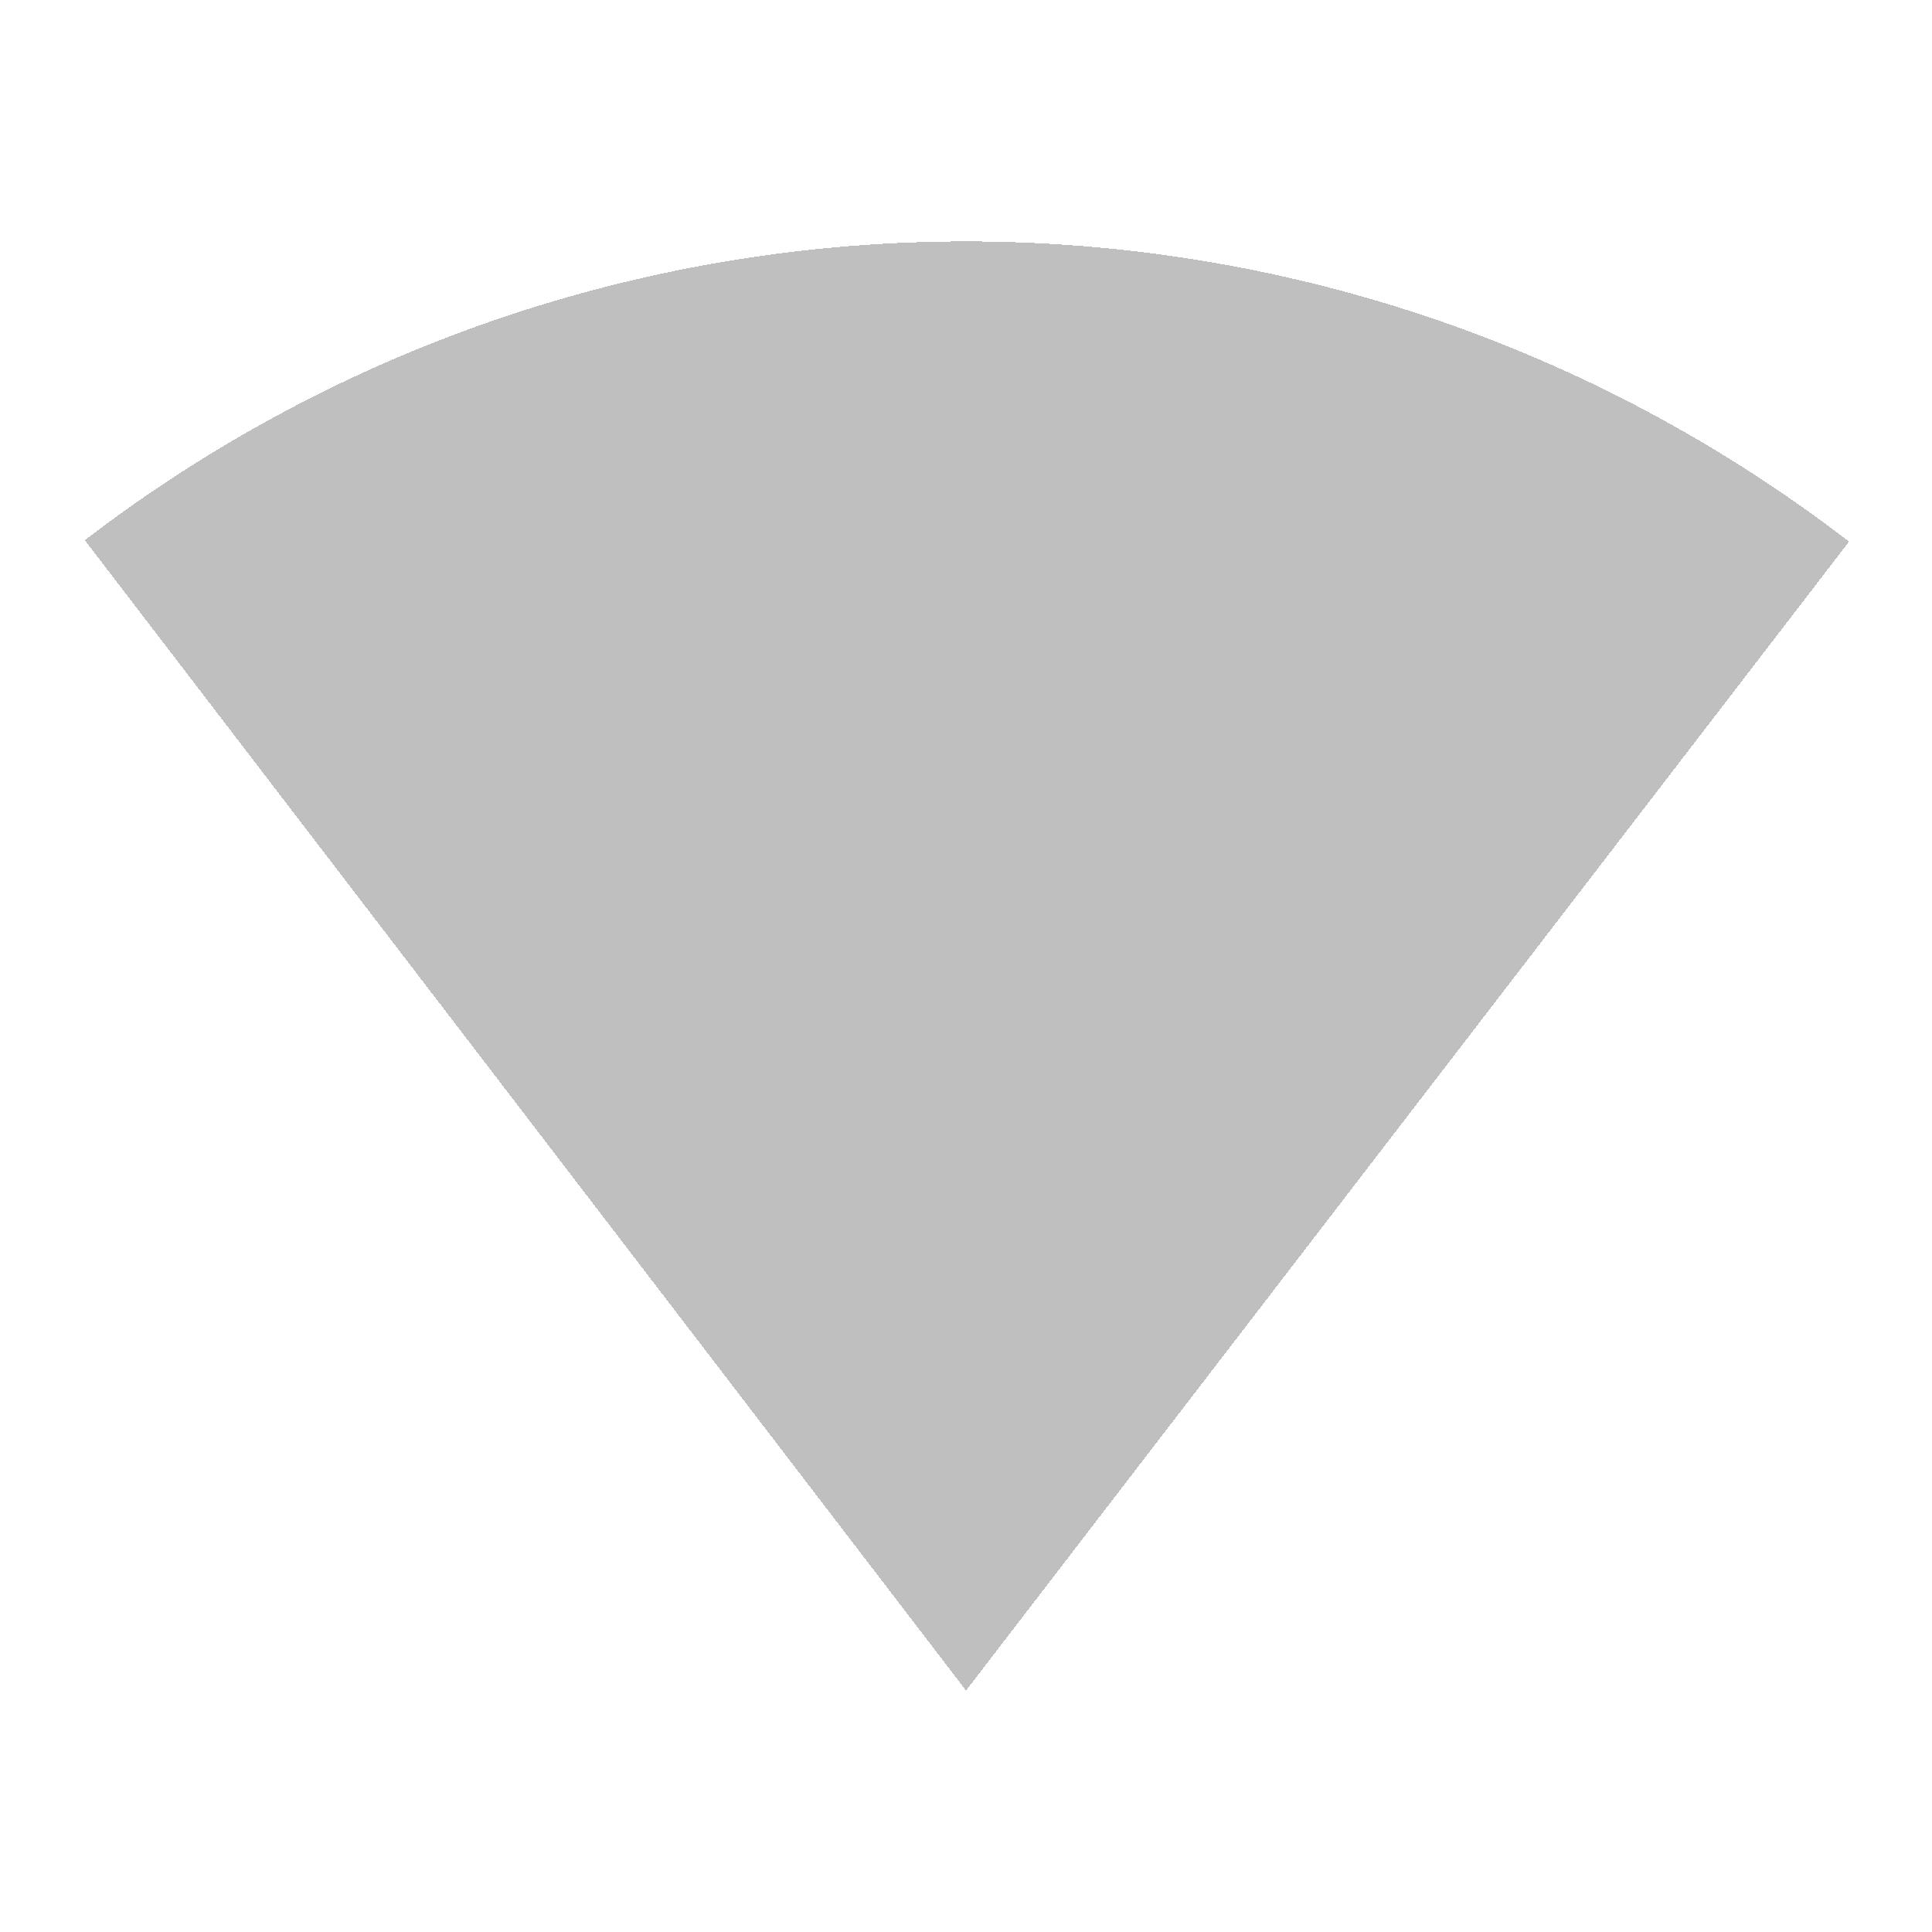
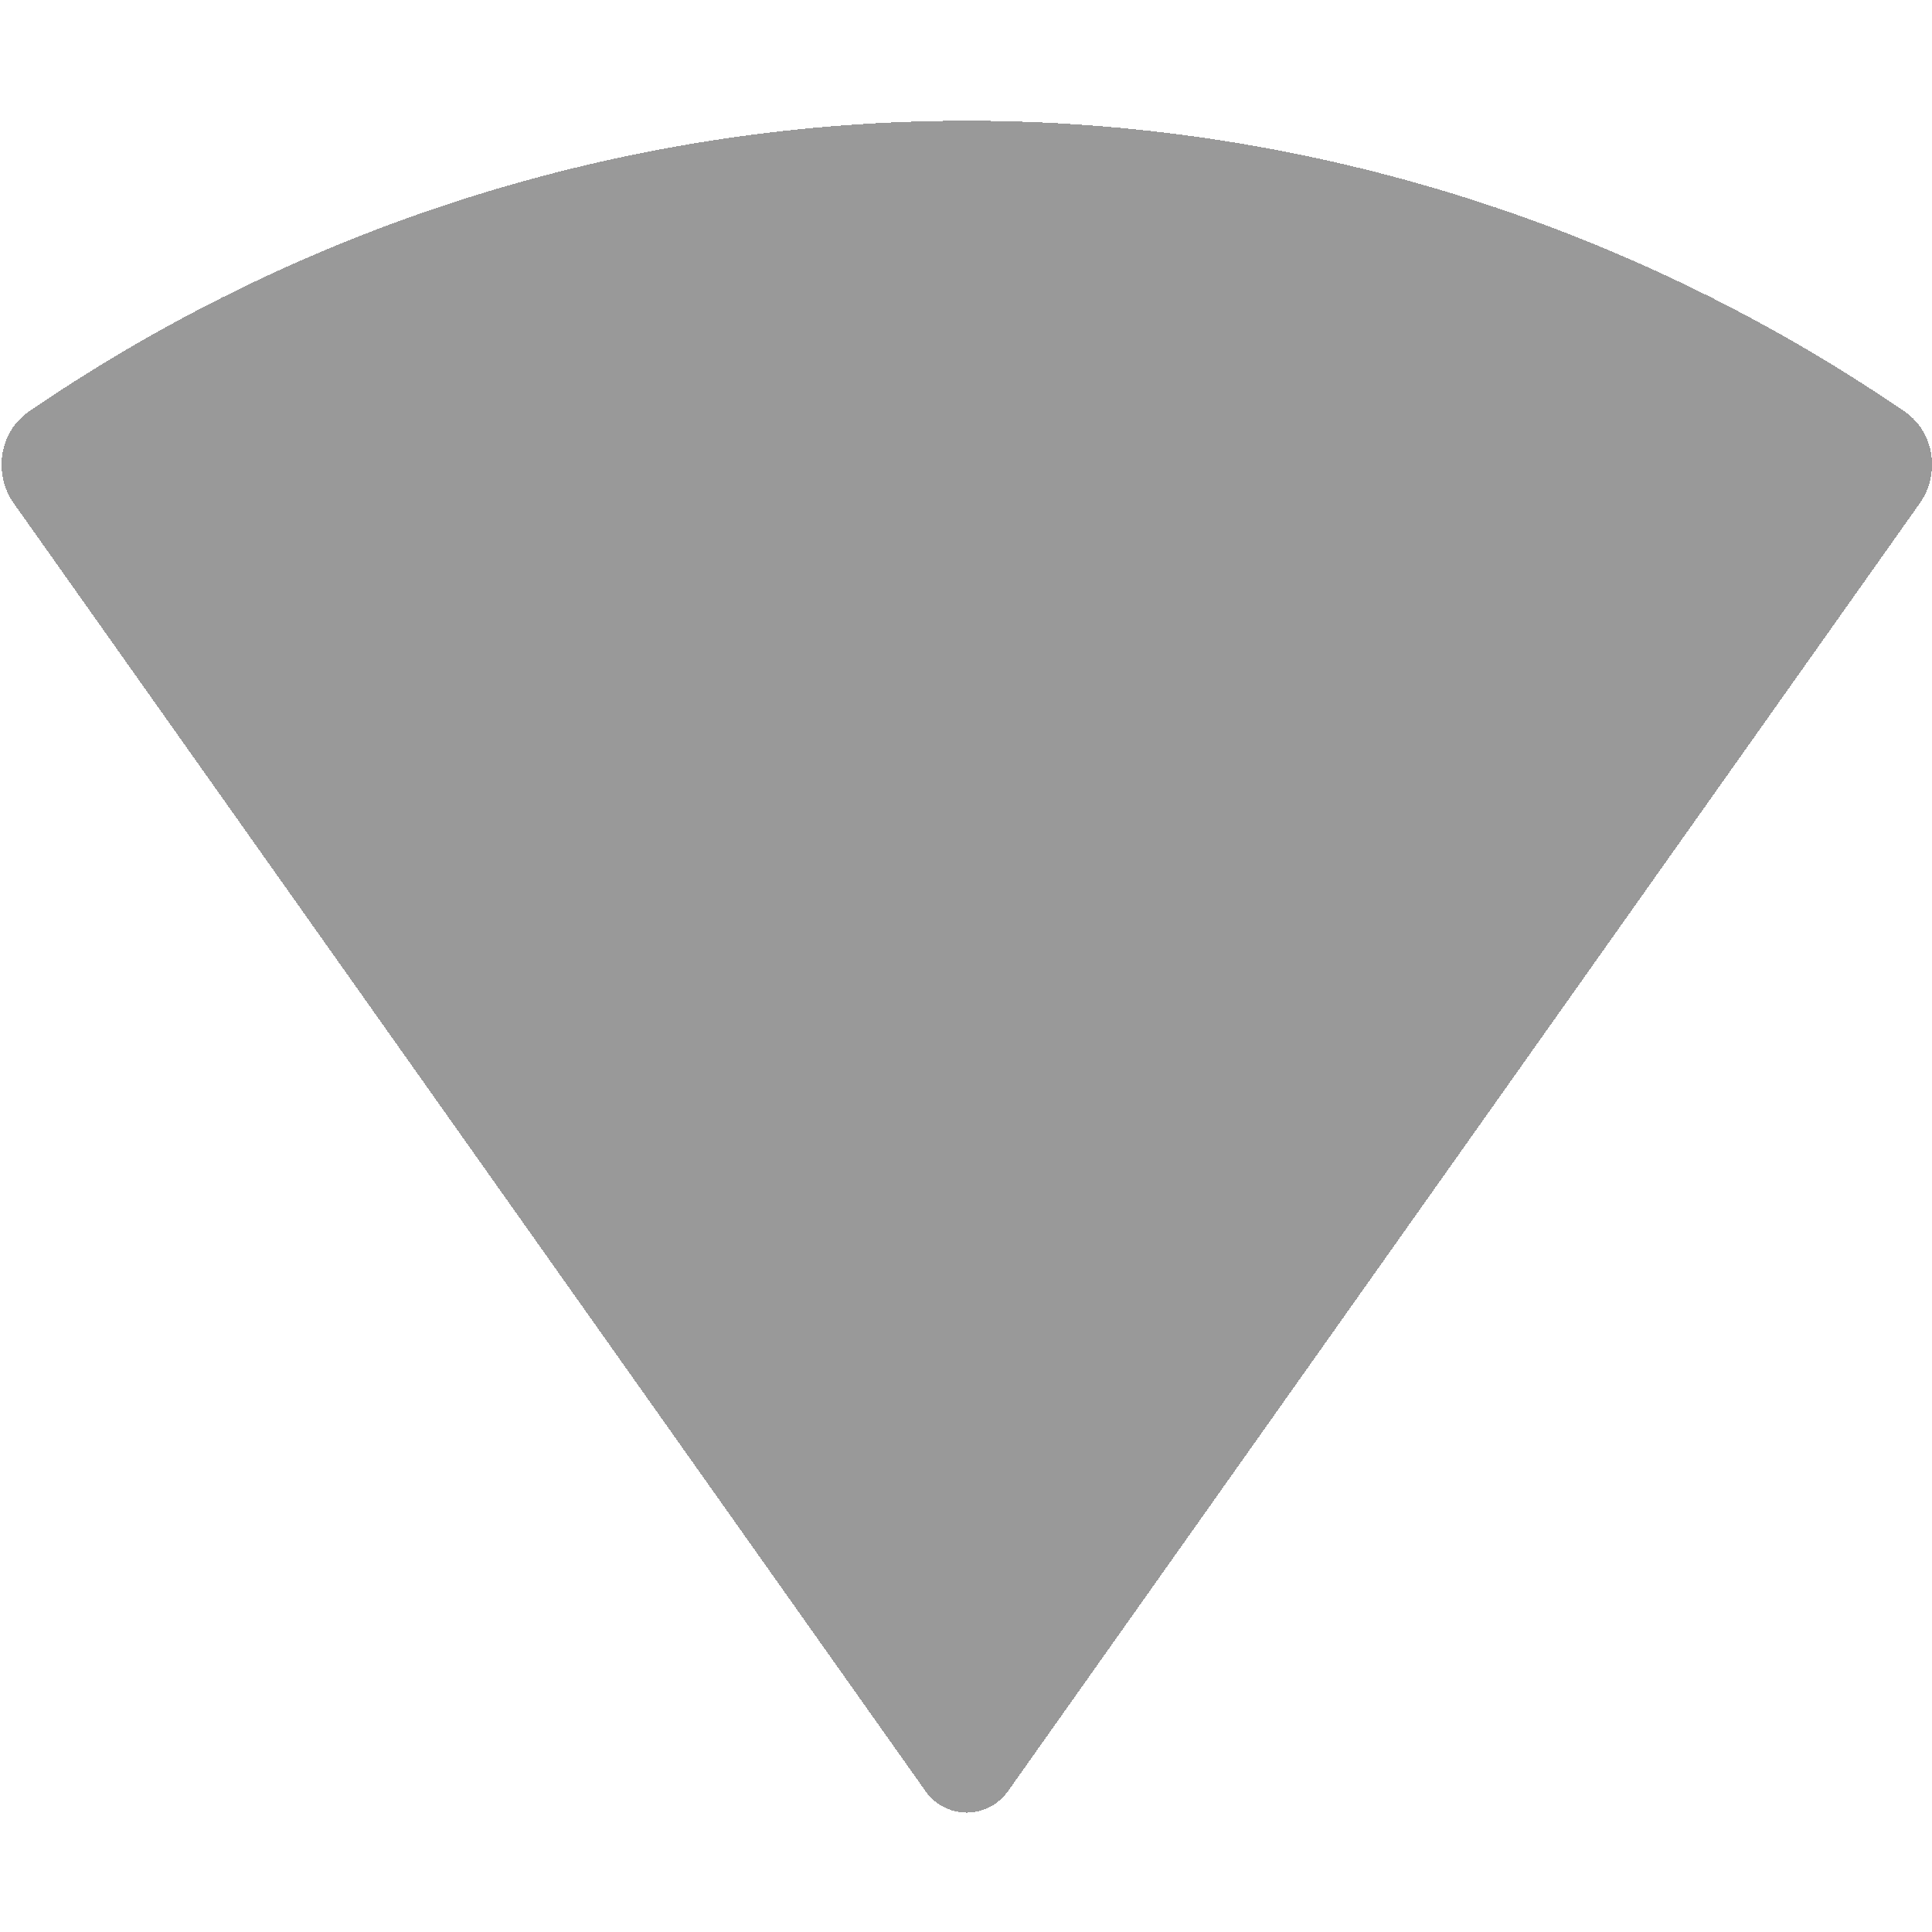
<svg xmlns="http://www.w3.org/2000/svg" xmlns:xlink="http://www.w3.org/1999/xlink" width="16" height="16" id="svg2" version="1.1" shape-rendering="crispEdges">
  <defs id="defs4">
    <linearGradient id="linearGradient5306">
      <stop style="stop-color:#ffffff;stop-opacity:0.099;" offset="0" id="stop5308" />
      <stop style="stop-color:#ffffff;stop-opacity:0;" offset="1" id="stop5310" />
    </linearGradient>
    <linearGradient id="linearGradient5290">
      <stop style="stop-color:#00ffff;stop-opacity:0.098;" offset="0" id="stop5292" />
      <stop id="stop6740" offset="0.5" style="stop-color:#00ff7f;stop-opacity:0.047;" />
      <stop style="stop-color:#00ff00;stop-opacity:0;" offset="1" id="stop5294" />
    </linearGradient>
    <linearGradient id="linearGradient5188">
      <stop style="stop-color:#64b5f6;stop-opacity:0.247;" offset="0" id="stop5198" />
      <stop style="stop-color:#64b5f6;stop-opacity:0;" offset="1" id="stop5192" />
    </linearGradient>
    <linearGradient id="linearGradient3975">
      <stop style="stop-color:#ff5555;stop-opacity:1;" offset="0" id="stop3977" />
    </linearGradient>
    <linearGradient id="linearGradient3969">
      <stop style="stop-color:#87cdde;stop-opacity:1;" offset="0" id="stop3971" />
    </linearGradient>
    <filter id="filter3945" x="0" y="6" width="1.2" style="color-interpolation-filters:sRGB">
      <feDiffuseLighting id="feDiffuseLighting3947" lighting-color="#fdfdfd" surfaceScale="121.495" diffuseConstant="28.448" />
    </filter>
    <filter id="filter3979" style="color-interpolation-filters:sRGB">
      <feFlood flood-opacity="0.2" flood-color="rgb(0,0,0)" result="flood" id="feFlood3981" />
      <feComposite in="flood" in2="SourceGraphic" operator="in" result="composite1" id="feComposite3983" />
      <feGaussianBlur stdDeviation="6" result="blur" id="feGaussianBlur3985" />
      <feOffset dx="0" dy="6" result="offset" id="feOffset3987" />
      <feComposite in="SourceGraphic" in2="offset" operator="over" result="fbSourceGraphic" id="feComposite3989" />
      <feColorMatrix result="fbSourceGraphicAlpha" in="fbSourceGraphic" values="0 0 0 -1 0 0 0 0 -1 0 0 0 0 -1 0 0 0 0 1 0" id="feColorMatrix3991" />
      <feFlood id="feFlood3993" flood-opacity="0.2" flood-color="rgb(0,0,0)" result="flood" in="fbSourceGraphic" />
      <feComposite id="feComposite3995" in2="fbSourceGraphic" in="flood" operator="in" result="composite1" />
      <feGaussianBlur id="feGaussianBlur3997" stdDeviation="6" result="blur" />
      <feOffset id="feOffset3999" dx="0" dy="6" result="offset" />
      <feComposite id="feComposite4001" in2="offset" in="fbSourceGraphic" operator="over" result="composite2" />
    </filter>
    <filter style="color-interpolation-filters:sRGB" id="filter3876">
      <feFlood flood-opacity="0.2" flood-color="rgb(0,0,0)" result="flood" id="feFlood3878" />
      <feComposite in="flood" in2="SourceGraphic" operator="in" result="composite1" id="feComposite3880" />
      <feGaussianBlur stdDeviation="6" result="blur" id="feGaussianBlur3882" />
      <feOffset dx="0" dy="6" result="offset" id="feOffset3884" />
      <feComposite in="SourceGraphic" in2="offset" operator="over" result="fbSourceGraphic" id="feComposite3886" />
      <feColorMatrix result="fbSourceGraphicAlpha" in="fbSourceGraphic" values="0 0 0 -1 0 0 0 0 -1 0 0 0 0 -1 0 0 0 0 1 0" id="feColorMatrix3888" />
      <feFlood id="feFlood3890" flood-opacity="0.397" flood-color="rgb(0,0,0)" result="flood" in="fbSourceGraphic" />
      <feComposite id="feComposite3892" in2="fbSourceGraphic" in="flood" operator="in" result="composite1" />
      <feGaussianBlur id="feGaussianBlur3894" stdDeviation="19.2" result="blur" />
      <feOffset id="feOffset3896" dx="0" dy="6" result="offset" />
      <feComposite id="feComposite3898" in2="offset" in="fbSourceGraphic" operator="over" result="fbSourceGraphic" />
      <feColorMatrix result="fbSourceGraphicAlpha" in="fbSourceGraphic" values="0 0 0 -1 0 0 0 0 -1 0 0 0 0 -1 0 0 0 0 1 0" id="feColorMatrix3900" />
      <feFlood id="feFlood3902" flood-opacity="0.8" flood-color="rgb(0,0,0)" result="flood" in="fbSourceGraphic" />
      <feComposite id="feComposite3904" in2="fbSourceGraphic" in="flood" operator="in" result="composite1" />
      <feGaussianBlur id="feGaussianBlur3906" stdDeviation="19.2" result="blur" />
      <feOffset id="feOffset3908" dx="0" dy="6" result="offset" />
      <feComposite id="feComposite3910" in2="offset" in="fbSourceGraphic" operator="over" result="fbSourceGraphic" />
      <feColorMatrix result="fbSourceGraphicAlpha" in="fbSourceGraphic" values="0 0 0 -1 0 0 0 0 -1 0 0 0 0 -1 0 0 0 0 1 0" id="feColorMatrix3912" />
      <feFlood id="feFlood3914" flood-opacity="0.8" flood-color="rgb(0,0,0)" result="flood" in="fbSourceGraphic" />
      <feComposite id="feComposite3916" in2="fbSourceGraphic" in="flood" operator="in" result="composite1" />
      <feGaussianBlur id="feGaussianBlur3918" stdDeviation="26.1" result="blur" />
      <feOffset id="feOffset3920" dx="0" dy="6" result="offset" />
      <feComposite id="feComposite3922" in2="offset" in="fbSourceGraphic" operator="over" result="fbSourceGraphic" />
      <feColorMatrix result="fbSourceGraphicAlpha" in="fbSourceGraphic" values="0 0 0 -1 0 0 0 0 -1 0 0 0 0 -1 0 0 0 0 1 0" id="feColorMatrix3924" />
      <feFlood id="feFlood3926" flood-opacity="0.8" flood-color="rgb(0,0,0)" result="flood" in="fbSourceGraphic" />
      <feComposite id="feComposite3928" in2="fbSourceGraphic" in="flood" operator="in" result="composite1" />
      <feGaussianBlur id="feGaussianBlur3930" stdDeviation="35.7" result="blur" />
      <feOffset id="feOffset3932" dx="0" dy="6" result="offset" />
      <feComposite id="feComposite3934" in2="offset" in="fbSourceGraphic" operator="over" result="fbSourceGraphic" />
      <feColorMatrix result="fbSourceGraphicAlpha" in="fbSourceGraphic" values="0 0 0 -1 0 0 0 0 -1 0 0 0 0 -1 0 0 0 0 1 0" id="feColorMatrix3936" />
      <feFlood id="feFlood3938" flood-opacity="0.8" flood-color="rgb(0,0,0)" result="flood" in="fbSourceGraphic" />
      <feComposite id="feComposite3940" in2="fbSourceGraphic" in="flood" operator="in" result="composite1" />
      <feGaussianBlur id="feGaussianBlur3942" stdDeviation="6" result="blur" />
      <feOffset id="feOffset3944" dx="0" dy="6" result="offset" />
      <feComposite id="feComposite3946" in2="offset" in="fbSourceGraphic" operator="over" result="fbSourceGraphic" />
      <feColorMatrix result="fbSourceGraphicAlpha" in="fbSourceGraphic" values="0 0 0 -1 0 0 0 0 -1 0 0 0 0 -1 0 0 0 0 1 0" id="feColorMatrix3948" />
      <feFlood id="feFlood3950" flood-opacity="0.8" flood-color="rgb(0,0,0)" result="flood" in="fbSourceGraphic" />
      <feComposite id="feComposite3952" in2="fbSourceGraphic" in="flood" operator="in" result="composite1" />
      <feGaussianBlur id="feGaussianBlur3954" stdDeviation="21.7" result="blur" />
      <feOffset id="feOffset3956" dx="0" dy="6" result="offset" />
      <feComposite id="feComposite3958" in2="offset" in="fbSourceGraphic" operator="over" result="fbSourceGraphic" />
      <feColorMatrix result="fbSourceGraphicAlpha" in="fbSourceGraphic" values="0 0 0 -1 0 0 0 0 -1 0 0 0 0 -1 0 0 0 0 1 0" id="feColorMatrix3960" />
      <feFlood id="feFlood3962" flood-opacity="0.8" flood-color="rgb(0,0,0)" result="flood" in="fbSourceGraphic" />
      <feComposite id="feComposite3964" in2="fbSourceGraphic" in="flood" operator="in" result="composite1" />
      <feGaussianBlur id="feGaussianBlur3966" stdDeviation="21.7" result="blur" />
      <feOffset id="feOffset3968" dx="0" dy="1.9" result="offset" />
      <feComposite id="feComposite3970" in2="offset" in="fbSourceGraphic" operator="over" result="fbSourceGraphic" />
      <feColorMatrix result="fbSourceGraphicAlpha" in="fbSourceGraphic" values="0 0 0 -1 0 0 0 0 -1 0 0 0 0 -1 0 0 0 0 1 0" id="feColorMatrix3972" />
      <feFlood id="feFlood3974" flood-opacity="0.8" flood-color="rgb(0,0,0)" result="flood" in="fbSourceGraphic" />
      <feComposite id="feComposite3976" in2="fbSourceGraphic" in="flood" operator="in" result="composite1" />
      <feGaussianBlur id="feGaussianBlur3978" stdDeviation="21.7" result="blur" />
      <feOffset id="feOffset3980" dx="3.6" dy="1.9" result="offset" />
      <feComposite id="feComposite3982" in2="offset" in="fbSourceGraphic" operator="over" result="fbSourceGraphic" />
      <feColorMatrix result="fbSourceGraphicAlpha" in="fbSourceGraphic" values="0 0 0 -1 0 0 0 0 -1 0 0 0 0 -1 0 0 0 0 1 0" id="feColorMatrix3984" />
      <feFlood id="feFlood3986" flood-opacity="0.8" flood-color="rgb(0,0,0)" result="flood" in="fbSourceGraphic" />
      <feComposite id="feComposite3988" in2="fbSourceGraphic" in="flood" operator="in" result="composite1" />
      <feGaussianBlur id="feGaussianBlur3990" stdDeviation="21.7" result="blur" />
      <feOffset id="feOffset3992" dx="9.6" dy="1.9" result="offset" />
      <feComposite id="feComposite3994" in2="offset" in="fbSourceGraphic" operator="over" result="fbSourceGraphic" />
      <feColorMatrix result="fbSourceGraphicAlpha" in="fbSourceGraphic" values="0 0 0 -1 0 0 0 0 -1 0 0 0 0 -1 0 0 0 0 1 0" id="feColorMatrix3996" />
      <feFlood id="feFlood3998" flood-opacity="0.8" flood-color="rgb(0,0,0)" result="flood" in="fbSourceGraphic" />
      <feComposite id="feComposite4000" in2="fbSourceGraphic" in="flood" operator="in" result="composite1" />
      <feGaussianBlur id="feGaussianBlur4002" stdDeviation="21.7" result="blur" />
      <feOffset id="feOffset4004" dx="1.2" dy="1.9" result="offset" />
      <feComposite id="feComposite4006" in2="offset" in="fbSourceGraphic" operator="over" result="fbSourceGraphic" />
      <feColorMatrix result="fbSourceGraphicAlpha" in="fbSourceGraphic" values="0 0 0 -1 0 0 0 0 -1 0 0 0 0 -1 0 0 0 0 1 0" id="feColorMatrix4008" />
      <feFlood id="feFlood4010" flood-opacity="0.8" flood-color="rgb(0,0,0)" result="flood" in="fbSourceGraphic" />
      <feComposite id="feComposite4012" in2="fbSourceGraphic" in="flood" operator="in" result="composite1" />
      <feGaussianBlur id="feGaussianBlur4014" stdDeviation="21.7" result="blur" />
      <feOffset id="feOffset4016" dx="-1.4" dy="1.9" result="offset" />
      <feComposite id="feComposite4018" in2="offset" in="fbSourceGraphic" operator="over" result="fbSourceGraphic" />
      <feColorMatrix result="fbSourceGraphicAlpha" in="fbSourceGraphic" values="0 0 0 -1 0 0 0 0 -1 0 0 0 0 -1 0 0 0 0 1 0" id="feColorMatrix4020" />
      <feFlood id="feFlood4022" flood-opacity="0.8" flood-color="rgb(0,0,0)" result="flood" in="fbSourceGraphic" />
      <feComposite id="feComposite4024" in2="fbSourceGraphic" in="flood" operator="in" result="composite1" />
      <feGaussianBlur id="feGaussianBlur4026" stdDeviation="21.7" result="blur" />
      <feOffset id="feOffset4028" dx="0.3" dy="1.9" result="offset" />
      <feComposite id="feComposite4030" in2="offset" in="fbSourceGraphic" operator="over" result="fbSourceGraphic" />
      <feColorMatrix result="fbSourceGraphicAlpha" in="fbSourceGraphic" values="0 0 0 -1 0 0 0 0 -1 0 0 0 0 -1 0 0 0 0 1 0" id="feColorMatrix4032" />
      <feFlood id="feFlood4034" flood-opacity="0.8" flood-color="rgb(0,0,0)" result="flood" in="fbSourceGraphic" />
      <feComposite id="feComposite4036" in2="fbSourceGraphic" in="flood" operator="in" result="composite1" />
      <feGaussianBlur id="feGaussianBlur4038" stdDeviation="21.7" result="blur" />
      <feOffset id="feOffset4040" dx="-8.04912e-16" dy="1.9" result="offset" />
      <feComposite id="feComposite4042" in2="offset" in="fbSourceGraphic" operator="over" result="fbSourceGraphic" />
      <feColorMatrix result="fbSourceGraphicAlpha" in="fbSourceGraphic" values="0 0 0 -1 0 0 0 0 -1 0 0 0 0 -1 0 0 0 0 1 0" id="feColorMatrix4044" />
      <feFlood id="feFlood4046" flood-opacity="0.8" flood-color="rgb(0,0,0)" result="flood" in="fbSourceGraphic" />
      <feComposite id="feComposite4048" in2="fbSourceGraphic" in="flood" operator="in" result="composite1" />
      <feGaussianBlur id="feGaussianBlur4050" stdDeviation="21.7" result="blur" />
      <feOffset id="feOffset4052" dx="-8.04912e-16" dy="3.6" result="offset" />
      <feComposite id="feComposite4054" in2="offset" in="fbSourceGraphic" operator="over" result="fbSourceGraphic" />
      <feColorMatrix result="fbSourceGraphicAlpha" in="fbSourceGraphic" values="0 0 0 -1 0 0 0 0 -1 0 0 0 0 -1 0 0 0 0 1 0" id="feColorMatrix4056" />
      <feFlood id="feFlood4058" flood-opacity="0.8" flood-color="rgb(0,0,0)" result="flood" in="fbSourceGraphic" />
      <feComposite id="feComposite4060" in2="fbSourceGraphic" in="flood" operator="in" result="composite1" />
      <feGaussianBlur id="feGaussianBlur4062" stdDeviation="6" result="blur" />
      <feOffset id="feOffset4064" dx="-8.04912e-16" dy="3.6" result="offset" />
      <feComposite id="feComposite4066" in2="offset" in="fbSourceGraphic" operator="over" result="fbSourceGraphic" />
      <feColorMatrix result="fbSourceGraphicAlpha" in="fbSourceGraphic" values="0 0 0 -1 0 0 0 0 -1 0 0 0 0 -1 0 0 0 0 1 0" id="feColorMatrix4080" />
      <feFlood id="feFlood4082" flood-opacity="0.8" flood-color="rgb(0,0,0)" result="flood" in="fbSourceGraphic" />
      <feComposite id="feComposite4084" in2="fbSourceGraphic" in="flood" operator="in" result="composite1" />
      <feGaussianBlur id="feGaussianBlur4086" stdDeviation="6" result="blur" />
      <feOffset id="feOffset4088" dx="-8.04912e-16" dy="3.6" result="offset" />
      <feComposite id="feComposite4090" in2="offset" in="fbSourceGraphic" operator="over" result="fbSourceGraphic" />
      <feColorMatrix result="fbSourceGraphicAlpha" in="fbSourceGraphic" values="0 0 0 -1 0 0 0 0 -1 0 0 0 0 -1 0 0 0 0 1 0" id="feColorMatrix4092" />
      <feFlood id="feFlood4094" flood-opacity="0.8" flood-color="rgb(0,0,0)" result="flood" in="fbSourceGraphic" />
      <feComposite id="feComposite4096" in2="fbSourceGraphic" in="flood" operator="in" result="composite1" />
      <feGaussianBlur id="feGaussianBlur4098" stdDeviation="6" result="blur" />
      <feOffset id="feOffset4100" dx="-8.04912e-16" dy="7.7" result="offset" />
      <feComposite id="feComposite4102" in2="offset" in="fbSourceGraphic" operator="over" result="fbSourceGraphic" />
      <feColorMatrix result="fbSourceGraphicAlpha" in="fbSourceGraphic" values="0 0 0 -1 0 0 0 0 -1 0 0 0 0 -1 0 0 0 0 1 0" id="feColorMatrix4104" />
      <feFlood id="feFlood4106" flood-opacity="0.8" flood-color="rgb(0,0,0)" result="flood" in="fbSourceGraphic" />
      <feComposite id="feComposite4108" in2="fbSourceGraphic" in="flood" operator="in" result="composite1" />
      <feGaussianBlur id="feGaussianBlur4110" stdDeviation="6" result="blur" />
      <feOffset id="feOffset4112" dx="-8.04912e-16" dy="11.6" result="offset" />
      <feComposite id="feComposite4114" in2="offset" in="fbSourceGraphic" operator="over" result="fbSourceGraphic" />
      <feColorMatrix result="fbSourceGraphicAlpha" in="fbSourceGraphic" values="0 0 0 -1 0 0 0 0 -1 0 0 0 0 -1 0 0 0 0 1 0" id="feColorMatrix4116" />
      <feFlood id="feFlood4118" flood-opacity="0.5" flood-color="rgb(0,0,0)" result="flood" in="fbSourceGraphic" />
      <feComposite id="feComposite4120" in2="fbSourceGraphic" in="flood" operator="in" result="composite1" />
      <feGaussianBlur id="feGaussianBlur4122" stdDeviation="6" result="blur" />
      <feOffset id="feOffset4124" dx="-8.04912e-16" dy="11.6" result="offset" />
      <feComposite id="feComposite4126" in2="offset" in="fbSourceGraphic" operator="over" result="fbSourceGraphic" />
      <feColorMatrix result="fbSourceGraphicAlpha" in="fbSourceGraphic" values="0 0 0 -1 0 0 0 0 -1 0 0 0 0 -1 0 0 0 0 1 0" id="feColorMatrix4128" />
      <feFlood id="feFlood4130" flood-opacity="0.3" flood-color="rgb(0,0,0)" result="flood" in="fbSourceGraphic" />
      <feComposite id="feComposite4132" in2="fbSourceGraphic" in="flood" operator="in" result="composite1" />
      <feGaussianBlur id="feGaussianBlur4134" stdDeviation="6" result="blur" />
      <feOffset id="feOffset4136" dx="-8.04912e-16" dy="11.6" result="offset" />
      <feComposite id="feComposite4138" in2="offset" in="fbSourceGraphic" operator="over" result="fbSourceGraphic" />
      <feColorMatrix result="fbSourceGraphicAlpha" in="fbSourceGraphic" values="0 0 0 -1 0 0 0 0 -1 0 0 0 0 -1 0 0 0 0 1 0" id="feColorMatrix4140" />
      <feFlood id="feFlood4142" flood-opacity="0.2" flood-color="rgb(0,0,0)" result="flood" in="fbSourceGraphic" />
      <feComposite id="feComposite4144" in2="fbSourceGraphic" in="flood" operator="in" result="composite1" />
      <feGaussianBlur id="feGaussianBlur4146" stdDeviation="6" result="blur" />
      <feOffset id="feOffset4148" dx="-8.04912e-16" dy="11.6" result="offset" />
      <feComposite id="feComposite4150" in2="offset" in="fbSourceGraphic" operator="over" result="fbSourceGraphic" />
      <feColorMatrix result="fbSourceGraphicAlpha" in="fbSourceGraphic" values="0 0 0 -1 0 0 0 0 -1 0 0 0 0 -1 0 0 0 0 1 0" id="feColorMatrix4152" />
      <feFlood id="feFlood4154" flood-opacity="0.2" flood-color="rgb(0,0,0)" result="flood" in="fbSourceGraphic" />
      <feComposite id="feComposite4156" in2="fbSourceGraphic" in="flood" operator="in" result="composite1" />
      <feGaussianBlur id="feGaussianBlur4158" stdDeviation="6" result="blur" />
      <feOffset id="feOffset4160" dx="-8.04912e-16" dy="11.6" result="offset" />
      <feComposite id="feComposite4162" in2="offset" in="fbSourceGraphic" operator="over" result="fbSourceGraphic" />
      <feColorMatrix result="fbSourceGraphicAlpha" in="fbSourceGraphic" values="0 0 0 -1 0 0 0 0 -1 0 0 0 0 -1 0 0 0 0 1 0" id="feColorMatrix4164" />
      <feFlood id="feFlood4166" flood-opacity="0.2" flood-color="rgb(0,0,0)" result="flood" in="fbSourceGraphic" />
      <feComposite id="feComposite4168" in2="fbSourceGraphic" in="flood" operator="in" result="composite1" />
      <feGaussianBlur id="feGaussianBlur4170" stdDeviation="6" result="blur" />
      <feOffset id="feOffset4172" dx="-8.04912e-16" dy="6" result="offset" />
      <feComposite id="feComposite4174" in2="offset" in="fbSourceGraphic" operator="over" result="composite2" />
    </filter>
    <filter id="filter4522" style="color-interpolation-filters:sRGB">
      <feGaussianBlur stdDeviation="3" id="feGaussianBlur4524" />
      <feColorMatrix result="fbSourceGraphic" values="1 0 0 0 0 0 1 0 0 0 0 0 1 0 0 0 0 0 6 -2.5 " id="feColorMatrix4526" />
    </filter>
    <filter id="filter4576" style="color-interpolation-filters:sRGB">
      <feGaussianBlur stdDeviation="3" id="feGaussianBlur4578" />
      <feColorMatrix result="fbSourceGraphic" values="1 0 0 0 0 0 1 0 0 0 0 0 1 0 0 0 0 0 6 -2.5 " id="feColorMatrix4580" />
    </filter>
    <filter id="filter4576-0" style="color-interpolation-filters:sRGB">
      <feGaussianBlur stdDeviation="3" id="feGaussianBlur4578-8" />
      <feColorMatrix result="fbSourceGraphic" values="1 0 0 0 0 0 1 0 0 0 0 0 1 0 0 0 0 0 6 -2.5 " id="feColorMatrix4580-0" />
    </filter>
    <filter id="filter4576-0-0" style="color-interpolation-filters:sRGB">
      <feGaussianBlur stdDeviation="3" id="feGaussianBlur4578-8-5" />
      <feColorMatrix result="fbSourceGraphic" values="1 0 0 0 0 0 1 0 0 0 0 0 1 0 0 0 0 0 6 -2.5 " id="feColorMatrix4580-0-2" />
    </filter>
    <filter id="filter4576-0-0-4" style="color-interpolation-filters:sRGB">
      <feGaussianBlur stdDeviation="3" id="feGaussianBlur4578-8-5-2" />
      <feColorMatrix result="fbSourceGraphic" values="1 0 0 0 0 0 1 0 0 0 0 0 1 0 0 0 0 0 6 -2.5 " id="feColorMatrix4580-0-2-7" />
    </filter>
    <radialGradient xlink:href="#linearGradient5306" id="radialGradient5296" cx="9" cy="1032.112" fx="9" fy="1032.112" r="10.125" gradientUnits="userSpaceOnUse" gradientTransform="matrix(1.944444,0,0,1.944447,-13.5625,-977.5881)" />
    <linearGradient xlink:href="#linearGradient5306" id="linearGradient5312" x1="-15.75" y1="1029.3" x2="23.625" y2="1029.3" gradientUnits="userSpaceOnUse" />
    <linearGradient id="linearGradient3783-1">
      <stop id="stop3785-2" offset="0" style="stop-color:#1e94d3;stop-opacity:1;" />
      <stop style="stop-color:#1e94d3;stop-opacity:1;" offset="1" id="stop3803-6" />
    </linearGradient>
    <linearGradient gradientUnits="userSpaceOnUse" y2="50" x2="30" y1="90" x1="-10" id="linearGradient3827-7" xlink:href="#linearGradient3783-1" />
    <linearGradient gradientUnits="userSpaceOnUse" y2="50" x2="30" y1="90" x1="-10" id="linearGradient3827" xlink:href="#linearGradient3783" />
    <linearGradient id="linearGradient3783">
      <stop id="stop3785" offset="0" style="stop-color:#1e94d3;stop-opacity:1;" />
      <stop style="stop-color:#1e94d3;stop-opacity:1;" offset="1" id="stop3803" />
    </linearGradient>
    <linearGradient id="linearGradient3821">
      <stop id="stop3823" offset="0" style="stop-color:#37aee2;stop-opacity:1;" />
      <stop id="stop3825" offset="1" style="stop-color:#1e96c8;stop-opacity:1;" />
    </linearGradient>
    <linearGradient id="linearGradient3829">
      <stop style="stop-color:#1f96d4;stop-opacity:1;" offset="0" id="stop3831" />
      <stop style="stop-color:#37aee2;stop-opacity:1;" offset="1" id="stop3833" />
    </linearGradient>
    <linearGradient id="linearGradient3877">
      <stop id="stop3879" offset="0" style="stop-color:#eff7fc;stop-opacity:1;" />
      <stop id="stop3881" offset="1" style="stop-color:#ffffff;stop-opacity:1;" />
    </linearGradient>
    <linearGradient id="linearGradient3689">
      <stop id="stop3691" offset="0" style="stop-color:#f68000;stop-opacity:1;" />
      <stop id="stop3693" offset="1" style="stop-color:#fd9800;stop-opacity:1;" />
    </linearGradient>
    <linearGradient id="linearGradient3675">
      <stop id="stop3677" offset="0" style="stop-color:#ffb900;stop-opacity:1;" />
      <stop id="stop3679" offset="1" style="stop-color:#ffd76b;stop-opacity:1;" />
    </linearGradient>
    <linearGradient y2="463.262" x2="412.23" y1="461.921" x1="-113.893" gradientUnits="userSpaceOnUse" id="linearGradient3840" xlink:href="#linearGradient3675" />
    <linearGradient id="linearGradient3634">
      <stop style="stop-color:#7a8288;stop-opacity:1;" offset="0" id="stop3636" />
      <stop id="stop3638" offset="0.076" style="stop-color:#9fa3a7;stop-opacity:1;" />
      <stop style="stop-color:#7d858b;stop-opacity:1;" offset="1" id="stop3640" />
    </linearGradient>
    <linearGradient y2="12.703" x2="151.346" y1="-0.642" x1="107.209" gradientTransform="matrix(0.2822222,0,0,0.2822222,-0.1398399,-0.01181449)" gradientUnits="userSpaceOnUse" id="linearGradient3838" xlink:href="#linearGradient3634" />
    <linearGradient id="linearGradient3712">
      <stop id="stop3714" offset="0" style="stop-color:#a1abb2;stop-opacity:1;" />
      <stop style="stop-color:#eaeced;stop-opacity:1;" offset="0.148" id="stop3720" />
      <stop id="stop3716" offset="1" style="stop-color:#c6ccd0;stop-opacity:1;" />
    </linearGradient>
    <linearGradient y2="27.389" x2="164.759" y1="12.641" x1="104.886" gradientUnits="userSpaceOnUse" id="linearGradient3836" xlink:href="#linearGradient3712" />
    <linearGradient id="linearGradient3702">
      <stop id="stop3704" offset="0" style="stop-color:#7a8288;stop-opacity:1;" />
      <stop style="stop-color:#9fa3a7;stop-opacity:1;" offset="0.529" id="stop3710" />
      <stop id="stop3706" offset="1" style="stop-color:#7d858b;stop-opacity:1;" />
    </linearGradient>
    <linearGradient y2="268.415" x2="334.031" y1="252.484" x1="18.875" gradientUnits="userSpaceOnUse" id="linearGradient3834" xlink:href="#linearGradient3702" />
    <linearGradient id="linearGradient3626">
      <stop style="stop-color:#a1abb2;stop-opacity:1;" offset="0" id="stop3628" />
      <stop id="stop3630" offset="0.083" style="stop-color:#eaeced;stop-opacity:1;" />
      <stop style="stop-color:#c6ccd0;stop-opacity:1;" offset="1" id="stop3632" />
    </linearGradient>
    <linearGradient y2="290.7" x2="278.432" y1="228.6" x1="44.104" gradientUnits="userSpaceOnUse" id="linearGradient3832" xlink:href="#linearGradient3626" />
    <linearGradient id="linearGradient3646">
      <stop id="stop3648" offset="0" style="stop-color:#f48200;stop-opacity:0;" />
      <stop style="stop-color:#f48200;stop-opacity:0.728;" offset="0.589" id="stop3654" />
      <stop id="stop3658" offset="0.816" style="stop-color:#cc5f00;stop-opacity:1;" />
      <stop id="stop3650" offset="1" style="stop-color:#a43d00;stop-opacity:1;" />
    </linearGradient>
    <linearGradient y2="55.356" x2="261.622" y1="70.105" x1="115.202" gradientUnits="userSpaceOnUse" id="linearGradient3830" xlink:href="#linearGradient3646" />
    <linearGradient id="linearGradient3668">
      <stop style="stop-color:#9b4400;stop-opacity:1;" offset="0" id="stop3670" />
      <stop style="stop-color:#e56300;stop-opacity:1;" offset="1" id="stop3672" />
    </linearGradient>
    <linearGradient y2="108.988" x2="93.522" y1="102.284" x1="64.751" gradientUnits="userSpaceOnUse" id="linearGradient3828" xlink:href="#linearGradient3668" />
    <linearGradient id="linearGradient3649">
      <stop id="stop3651" offset="0" style="stop-color:#e26400;stop-opacity:1;" />
      <stop id="stop3653" offset="1" style="stop-color:#ffb900;stop-opacity:1;" />
    </linearGradient>
    <linearGradient y2="125.316" x2="44.376" y1="100.342" x1="40.775" gradientTransform="matrix(1,0,0,1.020233,0,-1.423461)" gradientUnits="userSpaceOnUse" id="linearGradient3826" xlink:href="#linearGradient3649" />
    <linearGradient id="linearGradient3689-2">
      <stop id="stop3691-2" offset="0" style="stop-color:#f68000;stop-opacity:1;" />
      <stop id="stop3693-3" offset="1" style="stop-color:#fd9800;stop-opacity:1;" />
    </linearGradient>
    <linearGradient id="linearGradient3675-8">
      <stop id="stop3677-4" offset="0" style="stop-color:#ffb900;stop-opacity:1;" />
      <stop id="stop3679-7" offset="1" style="stop-color:#ffd76b;stop-opacity:1;" />
    </linearGradient>
    <linearGradient y2="463.262" x2="412.23" y1="461.921" x1="-113.893" gradientUnits="userSpaceOnUse" id="linearGradient3840-4" xlink:href="#linearGradient3675-8" />
    <linearGradient id="linearGradient3634-7">
      <stop style="stop-color:#7a8288;stop-opacity:1;" offset="0" id="stop3636-4" />
      <stop id="stop3638-6" offset="0.076" style="stop-color:#9fa3a7;stop-opacity:1;" />
      <stop style="stop-color:#7d858b;stop-opacity:1;" offset="1" id="stop3640-9" />
    </linearGradient>
    <linearGradient y2="12.703" x2="151.346" y1="-0.642" x1="107.209" gradientTransform="matrix(0.2822222,0,0,0.2822222,-0.1398399,-0.01181449)" gradientUnits="userSpaceOnUse" id="linearGradient3838-1" xlink:href="#linearGradient3634-7" />
    <linearGradient id="linearGradient3712-7">
      <stop id="stop3714-7" offset="0" style="stop-color:#a1abb2;stop-opacity:1;" />
      <stop style="stop-color:#eaeced;stop-opacity:1;" offset="0.148" id="stop3720-2" />
      <stop id="stop3716-3" offset="1" style="stop-color:#c6ccd0;stop-opacity:1;" />
    </linearGradient>
    <linearGradient y2="27.389" x2="164.759" y1="12.641" x1="104.886" gradientUnits="userSpaceOnUse" id="linearGradient3836-7" xlink:href="#linearGradient3712-7" />
    <linearGradient id="linearGradient3702-3">
      <stop id="stop3704-5" offset="0" style="stop-color:#7a8288;stop-opacity:1;" />
      <stop style="stop-color:#9fa3a7;stop-opacity:1;" offset="0.529" id="stop3710-4" />
      <stop id="stop3706-4" offset="1" style="stop-color:#7d858b;stop-opacity:1;" />
    </linearGradient>
    <linearGradient y2="268.415" x2="334.031" y1="252.484" x1="18.875" gradientUnits="userSpaceOnUse" id="linearGradient3834-9" xlink:href="#linearGradient3702-3" />
    <linearGradient id="linearGradient3626-6">
      <stop style="stop-color:#a1abb2;stop-opacity:1;" offset="0" id="stop3628-0" />
      <stop id="stop3630-5" offset="0.083" style="stop-color:#eaeced;stop-opacity:1;" />
      <stop style="stop-color:#c6ccd0;stop-opacity:1;" offset="1" id="stop3632-7" />
    </linearGradient>
    <linearGradient y2="290.7" x2="278.432" y1="228.6" x1="44.104" gradientUnits="userSpaceOnUse" id="linearGradient3832-3" xlink:href="#linearGradient3626-6" />
    <linearGradient id="linearGradient3646-6">
      <stop id="stop3648-6" offset="0" style="stop-color:#f48200;stop-opacity:0;" />
      <stop style="stop-color:#f48200;stop-opacity:0.728;" offset="0.589" id="stop3654-6" />
      <stop id="stop3658-4" offset="0.816" style="stop-color:#cc5f00;stop-opacity:1;" />
      <stop id="stop3650-0" offset="1" style="stop-color:#a43d00;stop-opacity:1;" />
    </linearGradient>
    <linearGradient y2="55.356" x2="261.622" y1="70.105" x1="115.202" gradientUnits="userSpaceOnUse" id="linearGradient3830-6" xlink:href="#linearGradient3646-6" />
    <linearGradient id="linearGradient3668-5">
      <stop style="stop-color:#9b4400;stop-opacity:1;" offset="0" id="stop3670-3" />
      <stop style="stop-color:#e56300;stop-opacity:1;" offset="1" id="stop3672-2" />
    </linearGradient>
    <linearGradient y2="108.988" x2="93.522" y1="102.284" x1="64.751" gradientUnits="userSpaceOnUse" id="linearGradient3828-1" xlink:href="#linearGradient3668-5" />
    <linearGradient id="linearGradient3649-3">
      <stop id="stop3651-9" offset="0" style="stop-color:#e26400;stop-opacity:1;" />
      <stop id="stop3653-7" offset="1" style="stop-color:#ffb900;stop-opacity:1;" />
    </linearGradient>
    <linearGradient y2="125.316" x2="44.376" y1="100.342" x1="40.775" gradientTransform="matrix(1,0,0,1.020233,0,-1.423461)" gradientUnits="userSpaceOnUse" id="linearGradient3826-1" xlink:href="#linearGradient3649-3" />
    <linearGradient id="linearGradient2460" y2="44.984" gradientUnits="userSpaceOnUse" x2="19.36" y1="21.031" x1="19.245">
      <stop id="stop3602" style="stop-color:#fafafa;stop-opacity:1;" offset="0" />
      <stop id="stop3604" style="stop-color:#f0f0f0;stop-opacity:1;" offset="1" />
    </linearGradient>
    <linearGradient xlink:href="#linearGradient2460" id="linearGradient3157" gradientUnits="userSpaceOnUse" gradientTransform="matrix(12.10256,0,0,12.10256,-34.46825,-46.18711)" x1="18.93" y1="6.295" x2="19.36" y2="36.644" />
    <linearGradient id="linearGradient5479-2">
      <stop id="stop5481-7" offset="0" style="stop-color:#be5300;stop-opacity:1;" />
      <stop style="stop-color:#f07300;stop-opacity:1" offset="0.763" id="stop5483-4" />
      <stop id="stop5485-2" offset="1" style="stop-color:#e67700;stop-opacity:1;" />
    </linearGradient>
    <linearGradient y2="134.644" x2="128.507" y1="101.118" x1="4.11" gradientTransform="matrix(1.235159,0,0,1.235159,262.2571,326.9873)" gradientUnits="userSpaceOnUse" id="linearGradient3900" xlink:href="#linearGradient5479-2" />
    <linearGradient id="linearGradient5479-6">
      <stop style="stop-color:#be5300;stop-opacity:1;" offset="0" id="stop5481-6" />
      <stop id="stop5483-0" offset="0.763" style="stop-color:#f07300;stop-opacity:1" />
      <stop style="stop-color:#e67700;stop-opacity:1;" offset="1" id="stop5485-5" />
    </linearGradient>
    <linearGradient xlink:href="#linearGradient5479-6" id="linearGradient5467-1" gradientUnits="userSpaceOnUse" gradientTransform="matrix(1.235159,0,0,1.235159,262.2571,326.9873)" x1="4.11" y1="101.118" x2="128.507" y2="134.644" />
    <linearGradient id="linearGradient5447">
      <stop id="stop5451" offset="0" style="stop-color:#e66e00;stop-opacity:1;" />
      <stop style="stop-color:#e67700;stop-opacity:1;" offset="1" id="stop5453" />
    </linearGradient>
    <linearGradient id="linearGradient5479">
      <stop style="stop-color:#be5300;stop-opacity:1;" offset="0" id="stop5481" />
      <stop id="stop5483" offset="0.763" style="stop-color:#f07300;stop-opacity:1" />
      <stop style="stop-color:#e67700;stop-opacity:1;" offset="1" id="stop5485" />
    </linearGradient>
    <linearGradient xlink:href="#linearGradient5479" id="linearGradient5467" gradientUnits="userSpaceOnUse" gradientTransform="matrix(1.235159,0,0,1.235159,262.2571,326.9873)" x1="4.11" y1="101.118" x2="128.507" y2="134.644" />
    <linearGradient gradientTransform="matrix(1.005865,0,0,0.994169,100,0)" gradientUnits="userSpaceOnUse" id="linearGradient3416" y2="7.017" x2="45.448" y1="92.54" x1="45.448">
      <stop offset="0" style="stop-color:#000000;stop-opacity:1" id="stop3418" />
      <stop offset="1" style="stop-color:#000000;stop-opacity:0.588" id="stop3420" />
    </linearGradient>
    <linearGradient xlink:href="#ButtonShadow-0-1-1-5" id="linearGradient5342" gradientUnits="userSpaceOnUse" gradientTransform="matrix(1.007415,0,0,1.007415,-810.4888,593.1369)" x1="1012.513" y1="484.417" x2="1006.808" y2="20.626" />
    <linearGradient gradientTransform="matrix(1.005865,0,0,0.994169,100,0)" gradientUnits="userSpaceOnUse" id="linearGradient3409" y2="7.017" x2="45.448" y1="92.54" x1="45.448">
      <stop offset="0" style="stop-color:#000000;stop-opacity:1" id="stop3411" />
      <stop offset="1" style="stop-color:#000000;stop-opacity:0.588" id="stop3413" />
    </linearGradient>
    <linearGradient gradientTransform="matrix(1.005865,0,0,0.994169,100,0)" gradientUnits="userSpaceOnUse" id="linearGradient3402" y2="7.017" x2="45.448" y1="92.54" x1="45.448">
      <stop offset="0" style="stop-color:#000000;stop-opacity:1" id="stop3404" />
      <stop offset="1" style="stop-color:#000000;stop-opacity:0.588" id="stop3406" />
    </linearGradient>
    <linearGradient gradientTransform="matrix(1.005865,0,0,0.994169,100,0)" gradientUnits="userSpaceOnUse" id="linearGradient3395" y2="7.017" x2="45.448" y1="92.54" x1="45.448">
      <stop offset="0" style="stop-color:#000000;stop-opacity:1" id="stop3397" />
      <stop offset="1" style="stop-color:#000000;stop-opacity:0.588" id="stop3399" />
    </linearGradient>
    <linearGradient gradientTransform="matrix(1.005865,0,0,0.994169,100,0)" gradientUnits="userSpaceOnUse" id="ButtonShadow-0-1-1-5" y2="7.017" x2="45.448" y1="92.54" x1="45.448">
      <stop offset="0" style="stop-color:#000000;stop-opacity:1" id="stop3750-8-9-3-6" />
      <stop offset="1" style="stop-color:#000000;stop-opacity:0.588" id="stop3752-5-6-4-2" />
    </linearGradient>
    <linearGradient id="linearGradient4046">
      <stop offset="0" style="stop-color:#000000;stop-opacity:1;" id="stop4048" />
      <stop offset="1" style="stop-color:#ffffff;stop-opacity:0.2" id="stop4050" />
    </linearGradient>
    <linearGradient id="linearGradient3737">
      <stop offset="0" style="stop-color:#ffffff;stop-opacity:1" id="stop3739" />
      <stop offset="1" style="stop-color:#ffffff;stop-opacity:0" id="stop3741" />
    </linearGradient>
    <linearGradient id="linearGradient4487">
      <stop offset="0" style="stop-color:#000000;stop-opacity:1" id="stop4489" />
      <stop offset="1" style="stop-color:#000000;stop-opacity:0" id="stop4491" />
    </linearGradient>
    <linearGradient y2="251.661" x2="1011.953" y1="476.26" x1="1016.104" gradientTransform="translate(-146.2203,369.0885)" gradientUnits="userSpaceOnUse" id="linearGradient4082" xlink:href="#linearGradient4487" />
    <linearGradient xlink:href="#SVGID_2_" id="linearGradient3803" x1="259.994" y1="44" x2="259.994" y2="464" gradientUnits="userSpaceOnUse" />
    <linearGradient y2="217.459" x2="200.051" y1="185.074" x1="200.051" gradientTransform="matrix(9.257474,0,0,9.257474,-1595.928,-1607.211)" gradientUnits="userSpaceOnUse" id="linearGradient3017" xlink:href="#SVGID_2_" />
    <linearGradient xlink:href="#SVGID_2_" id="linearGradient3021" gradientUnits="userSpaceOnUse" gradientTransform="matrix(13.57763,0,0,13.57763,-2026.162,-2566.71)" x1="200.051" y1="185.074" x2="200.051" y2="217.459" />
    <linearGradient y2="217.459" x2="200.051" y1="185.074" x1="200.051" gradientUnits="userSpaceOnUse" id="SVGID_2_">
      <stop id="stop13" style="stop-color:#61B74A" offset="0" />
      <stop id="stop15" style="stop-color:#449934" offset="1" />
    </linearGradient>
    <radialGradient gradientUnits="userSpaceOnUse" gradientTransform="matrix(1,0,0,1.049991,0,-19.27059)" r="191.619" fy="385.484" fx="558.354" cy="385.484" cx="558.354" id="radialGradient3867" xlink:href="#XMLID_74_-8-1" />
    <linearGradient y2="48.085" x2="78.466" y1="56.301" x1="64.478" gradientUnits="userSpaceOnUse" id="XMLID_74_-8-1">
      <stop id="stop155-3-8" style="stop-color:#ffffff;stop-opacity:1;" offset="0" />
      <stop id="stop157-94-6" style="stop-color:#e6e6e6;stop-opacity:1;" offset="1" />
    </linearGradient>
-     <clipPath clipPathUnits="userSpaceOnUse" id="clipPath1617">
-       <use x="0" y="0" xlink:href="#g1613" id="use1619" width="100%" height="100%" transform="translate(0.1690353,-0.1690357)" />
-     </clipPath>
  </defs>
  <g id="layer2" transform="translate(1.000843,1.0005)">
-     <g id="g1613" transform="rotate(45,6.710595,6.879975)" />
-     <g transform="matrix(0.8480193,0.8480193,-0.8480193,0.8480193,6.999218,-6.568701)" id="g12" style="fill:#000000" />
-     <path style="opacity:1;fill:#000000;fill-opacity:0.25;stroke-width:2" id="path1339" d="M 0.16,3.482 A 12,12 0 0 1 14.646,1.575 L 8.646,11.968 Z" transform="rotate(7.54603)" />
+     <path id="path22144" style="opacity:0.4;fill:#000000;stroke:none;stroke-width:2.023;stroke-miterlimit:4;stroke-dasharray:none;stroke-opacity:0.577;paint-order:markers stroke fill" d="M 7.006,-5e-4 C 4.302,1.7074425e-4 1.594,0.798 -0.761,2.407 -1.007,2.576 -1.06,2.923 -0.886,3.169 L 6.663,13.832 a 0.423,0.433 0 0 0 0.685,0 L 14.897,3.169 C 15.071,2.923 15.019,2.576 14.772,2.407 12.418,0.798 9.709,1.706279e-4 7.006,-5e-4 Z" />
+     <path id="path23463" style="opacity:0;fill:#000000;stroke:none;stroke-width:1.529;stroke-miterlimit:4;stroke-dasharray:none;stroke-opacity:0.577;paint-order:markers stroke fill" d="M 8.006,4.49 C 5.962,4.491 3.913,5.093 2.133,6.311 1.946,6.438 1.907,6.701 2.039,6.887 l 5.141,7.262 0.002,0.002 0.482,0.682 c 0.169,0.239 0.517,0.239 0.686,0 L 8.545,14.557 8.74,14.281 13.975,6.887 C 14.106,6.701 14.066,6.438 13.879,6.311 12.099,5.093 10.05,4.491 8.006,4.49 Z" transform="translate(-1.000843,-1.0005)" />
  </g>
</svg>
